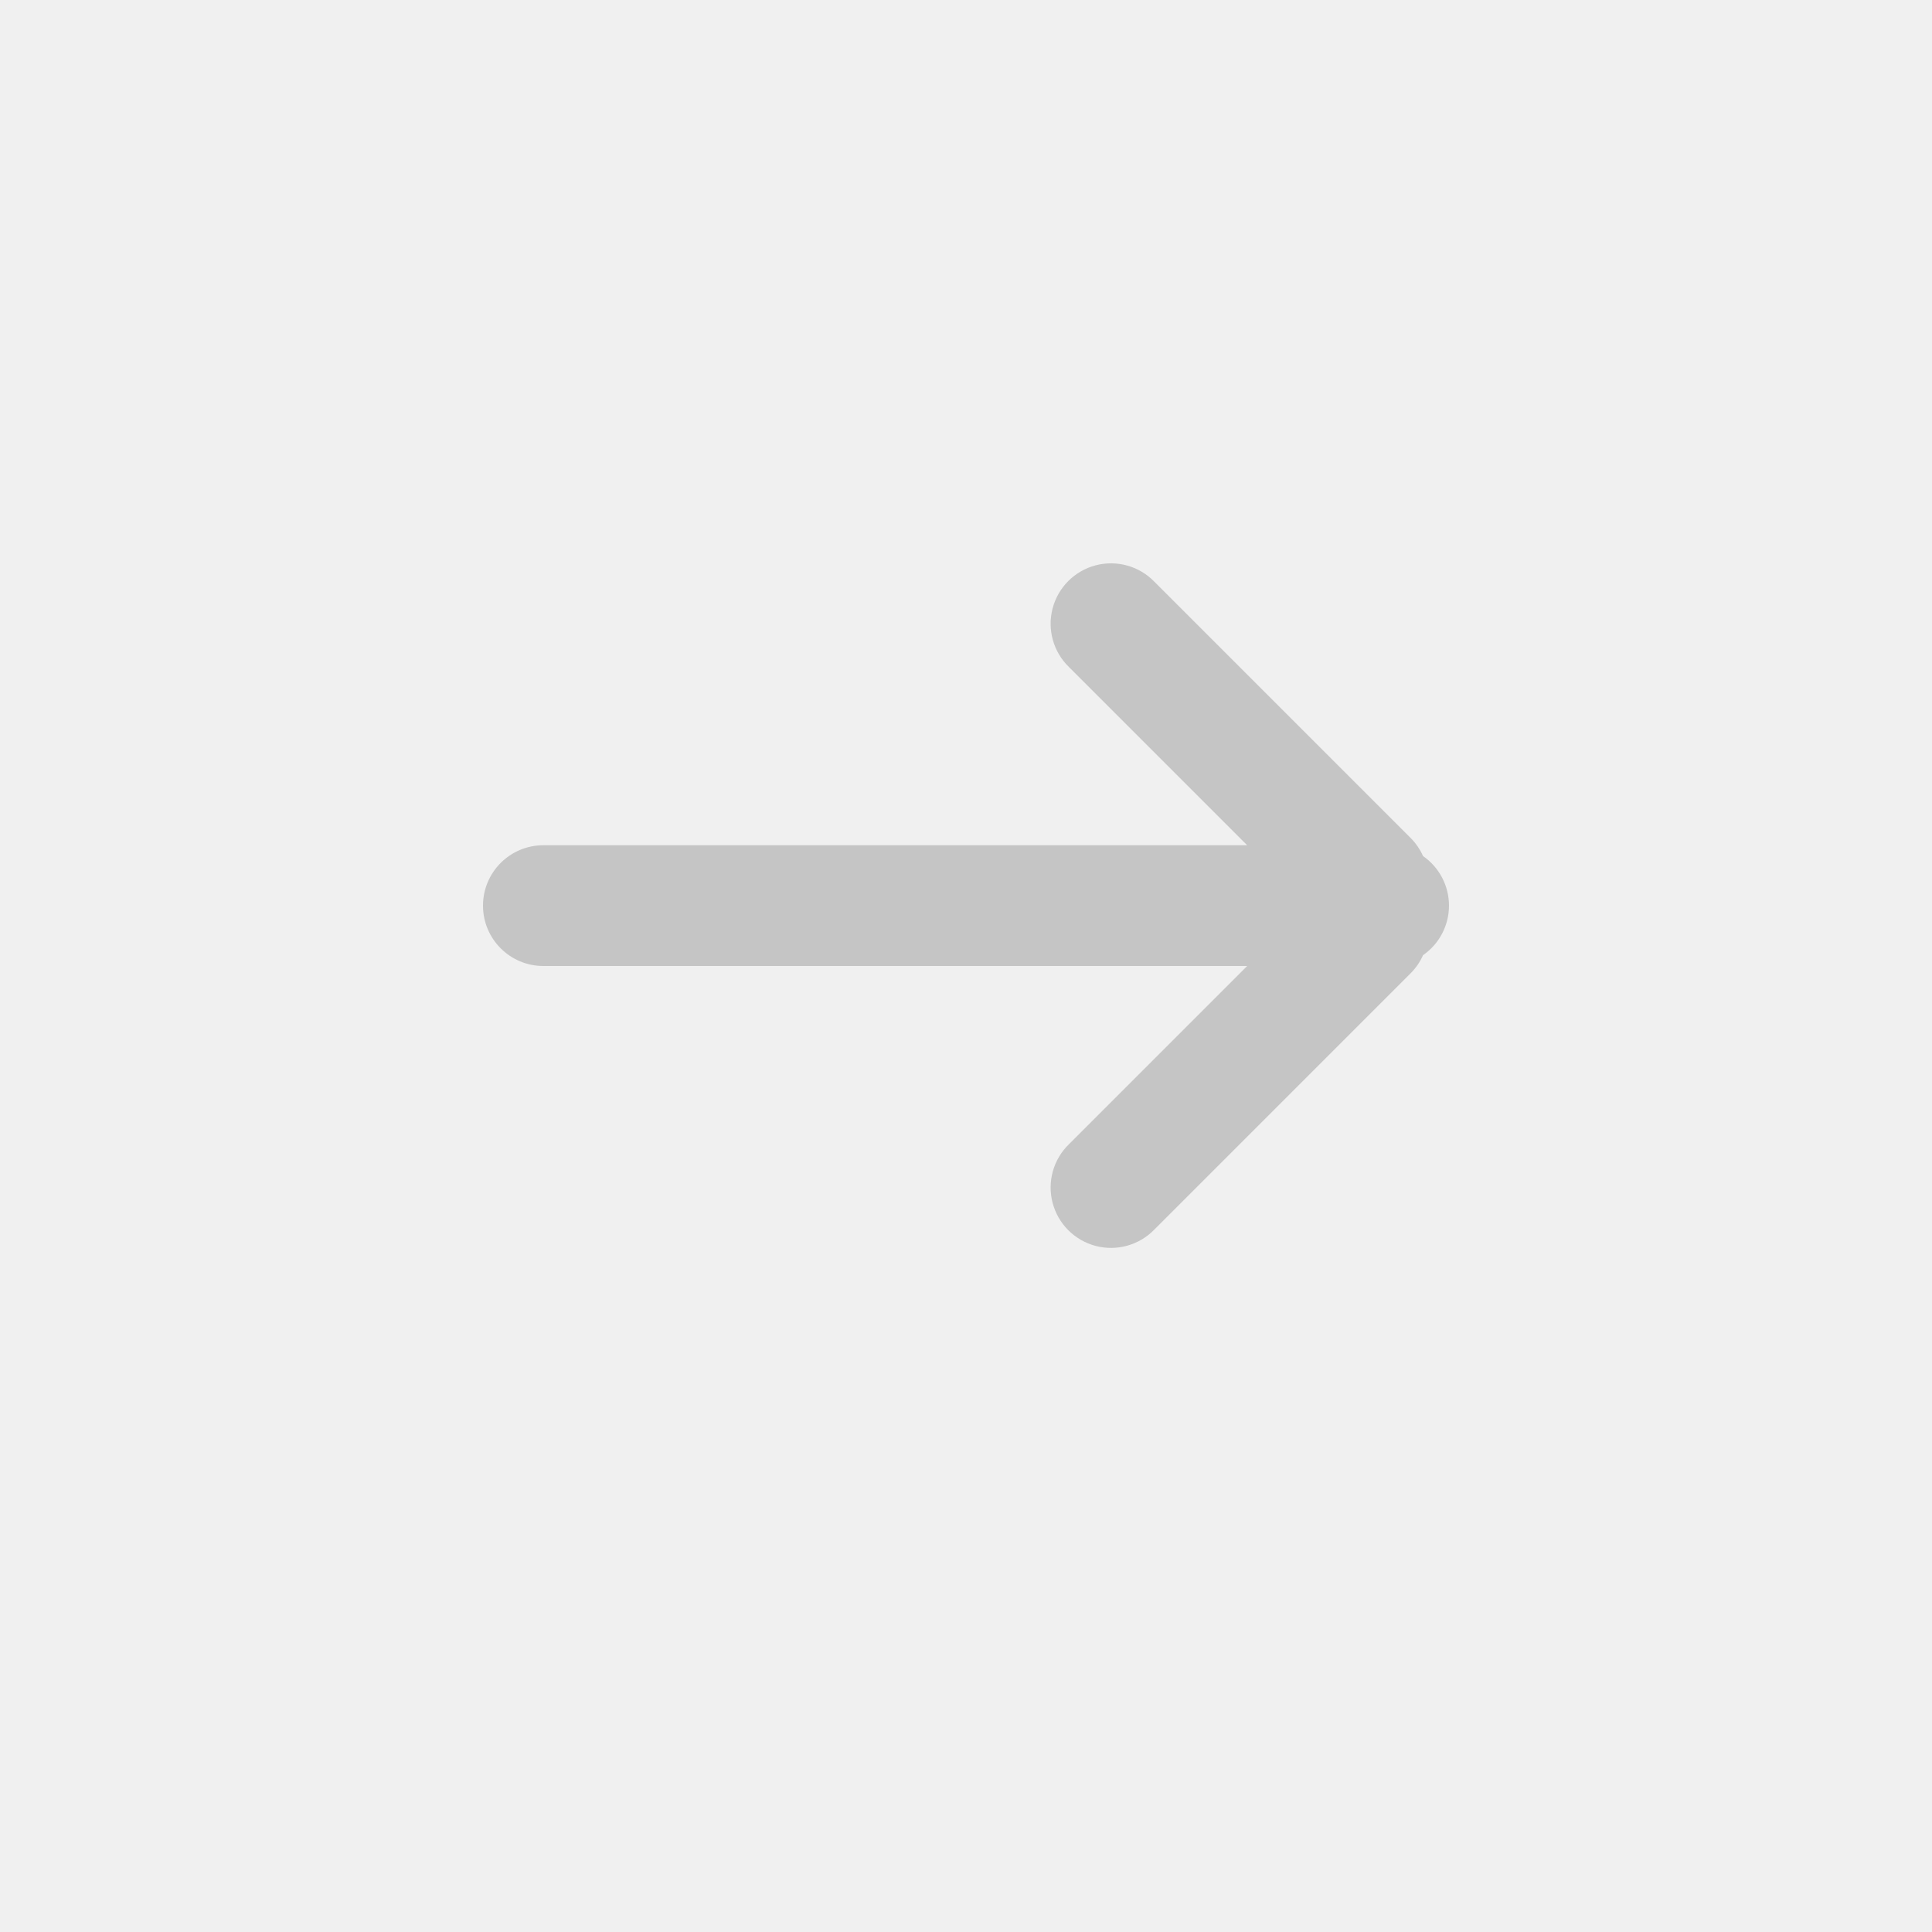
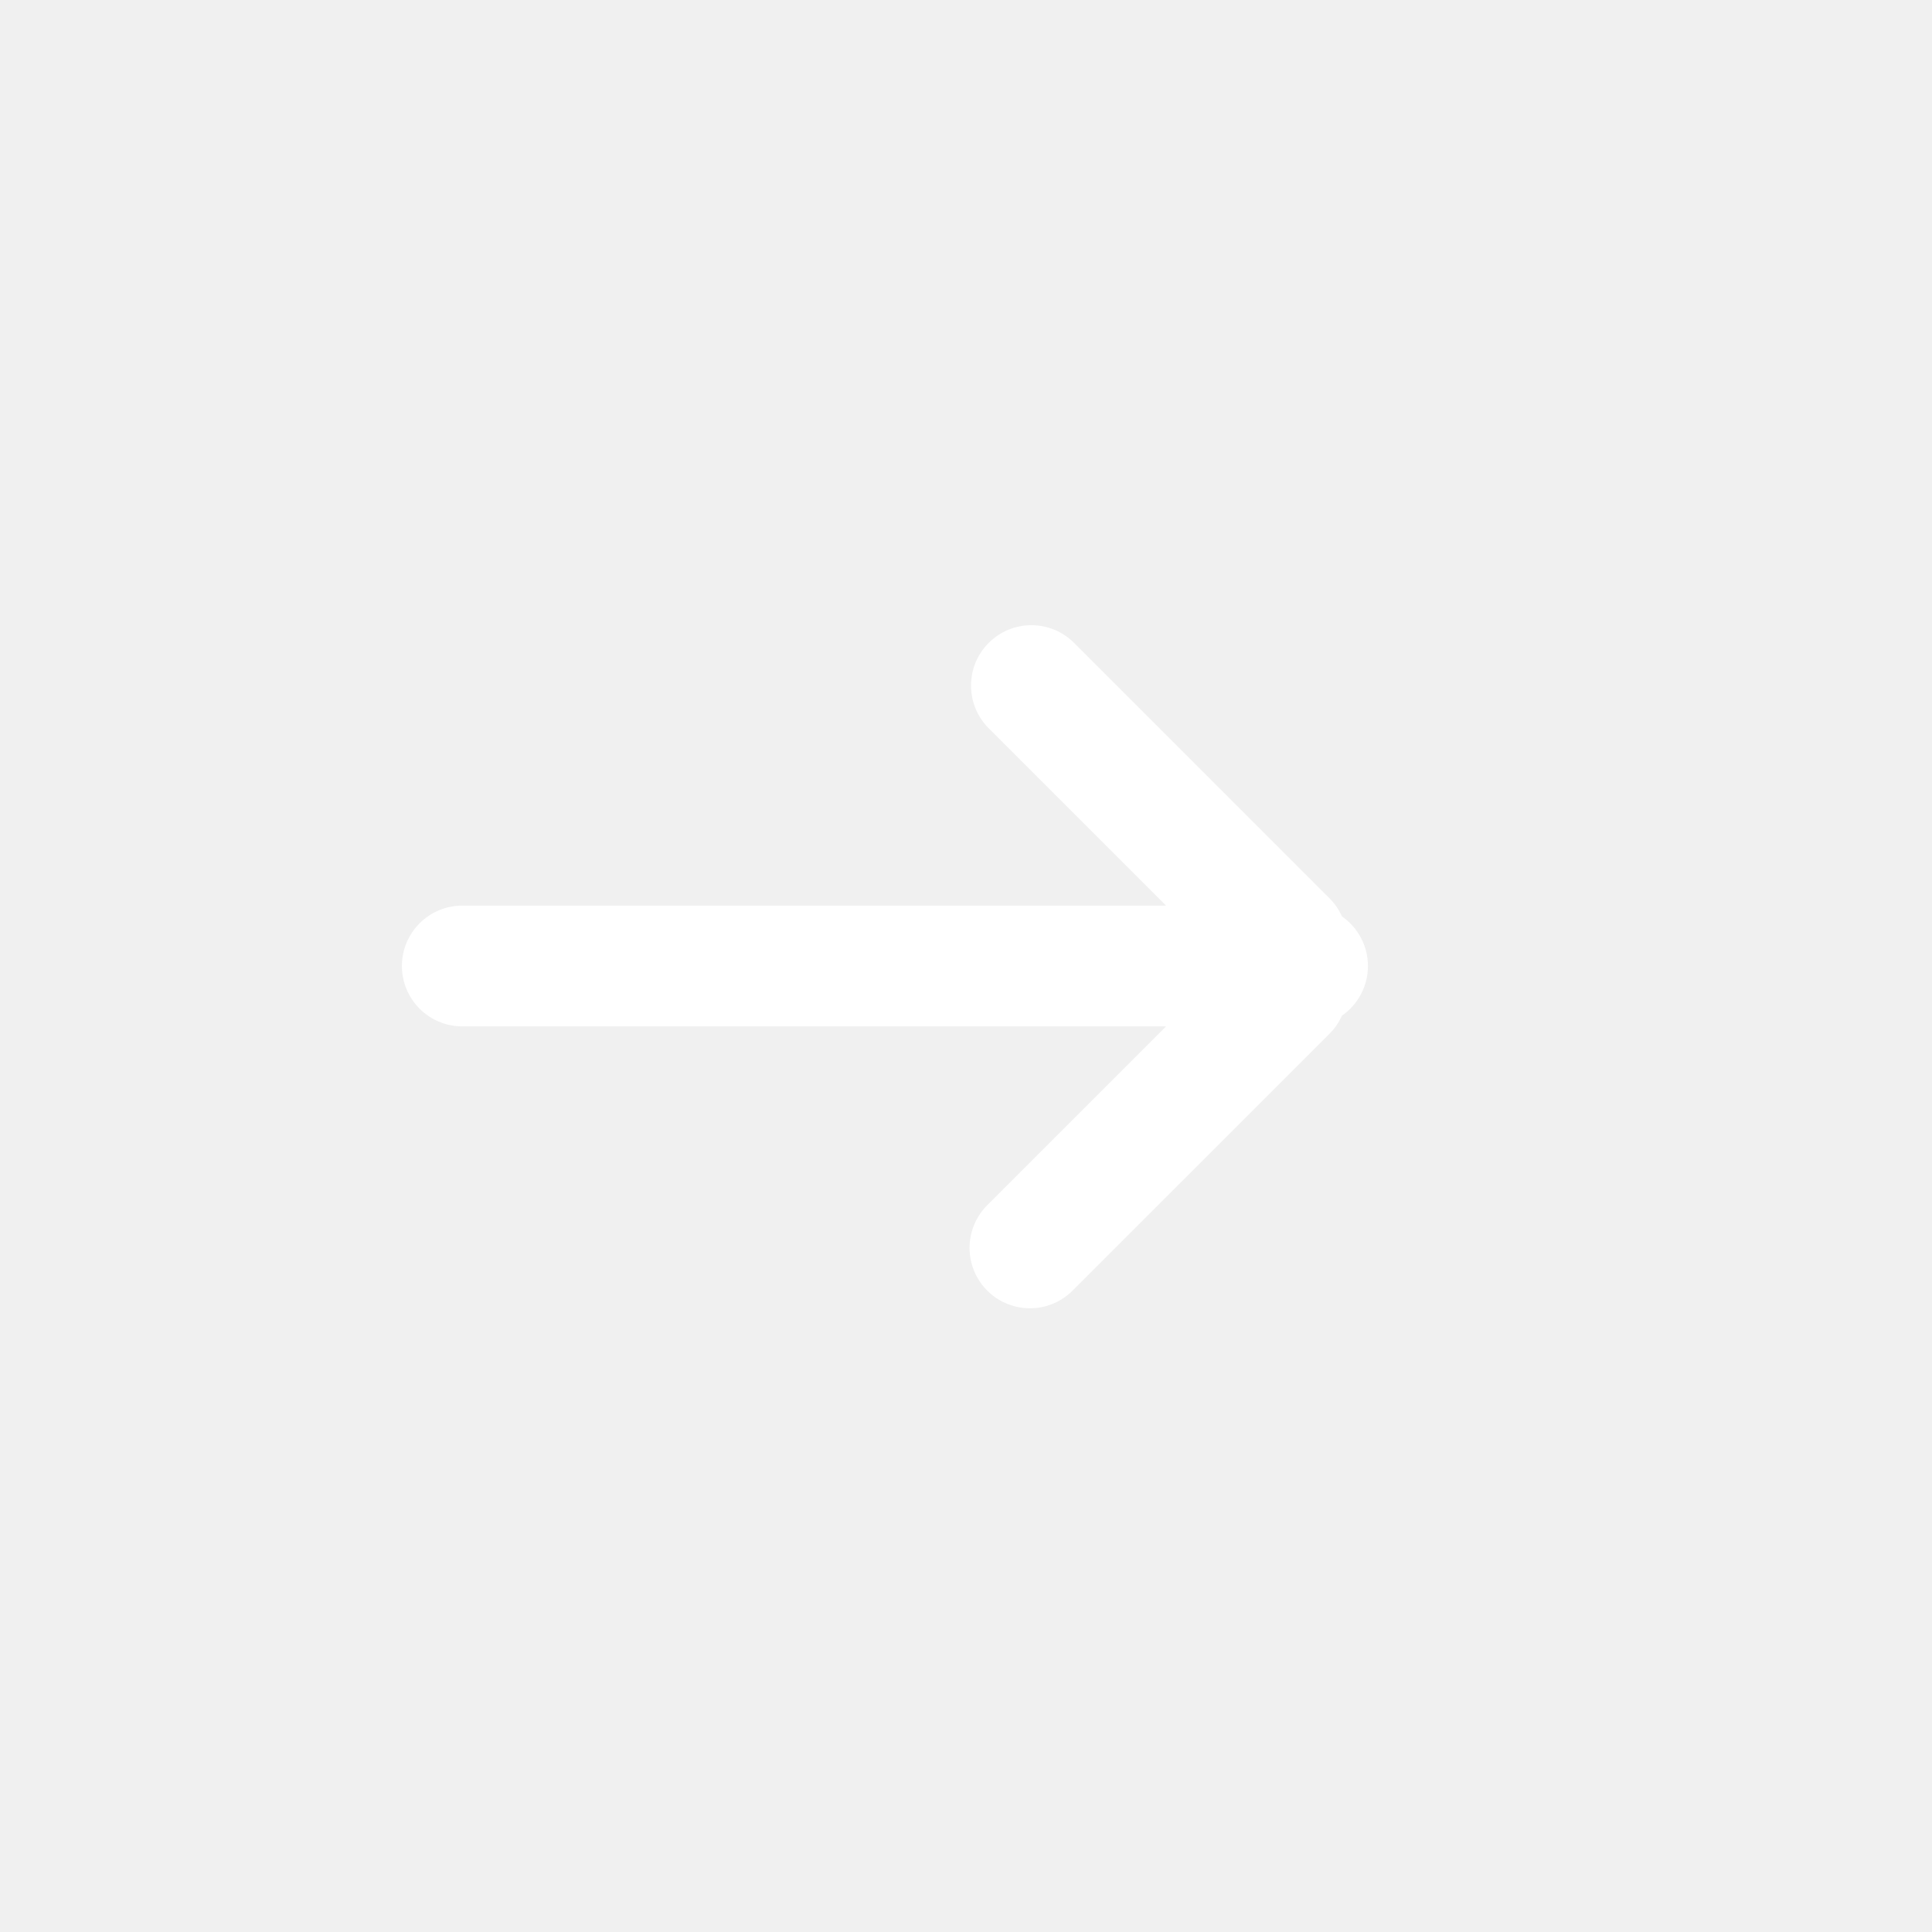
<svg xmlns="http://www.w3.org/2000/svg" xmlns:xlink="http://www.w3.org/1999/xlink" width="32" height="32">
  <defs>
-     <path d="M15 19.657V8a1 1 0 0 1 2 0v11.657l2.95-2.95a1 1 0 1 1 1.414 1.414l-4.243 4.243a.998.998 0 0 1-.3.206.999.999 0 0 1-1.642 0 .998.998 0 0 1-.3-.206l-4.243-4.243a1 1 0 1 1 1.414-1.414l2.95 2.95z" id="a" />
+     <path d="M13.657 20.657V9a1 1 0 0 1 2 0v11.657l2.95-2.95a1 1 0 0 1 1.414 1.414l-4.243 4.243a.998.998 0 0 1-.3.206.999.999 0 0 1-1.643 0 .998.998 0 0 1-.3-.206l-4.242-4.243a1 1 0 1 1 1.414-1.414l2.95 2.95z" id="a" />
  </defs>
-   <use fill="#C5C5C5" fill-rule="nonzero" transform="rotate(-90 16 15)" xlink:href="#a" />
+   <use fill="#FFF" fill-rule="nonzero" transform="rotate(-90 14.657 16)" xlink:href="#a" />
</svg>
